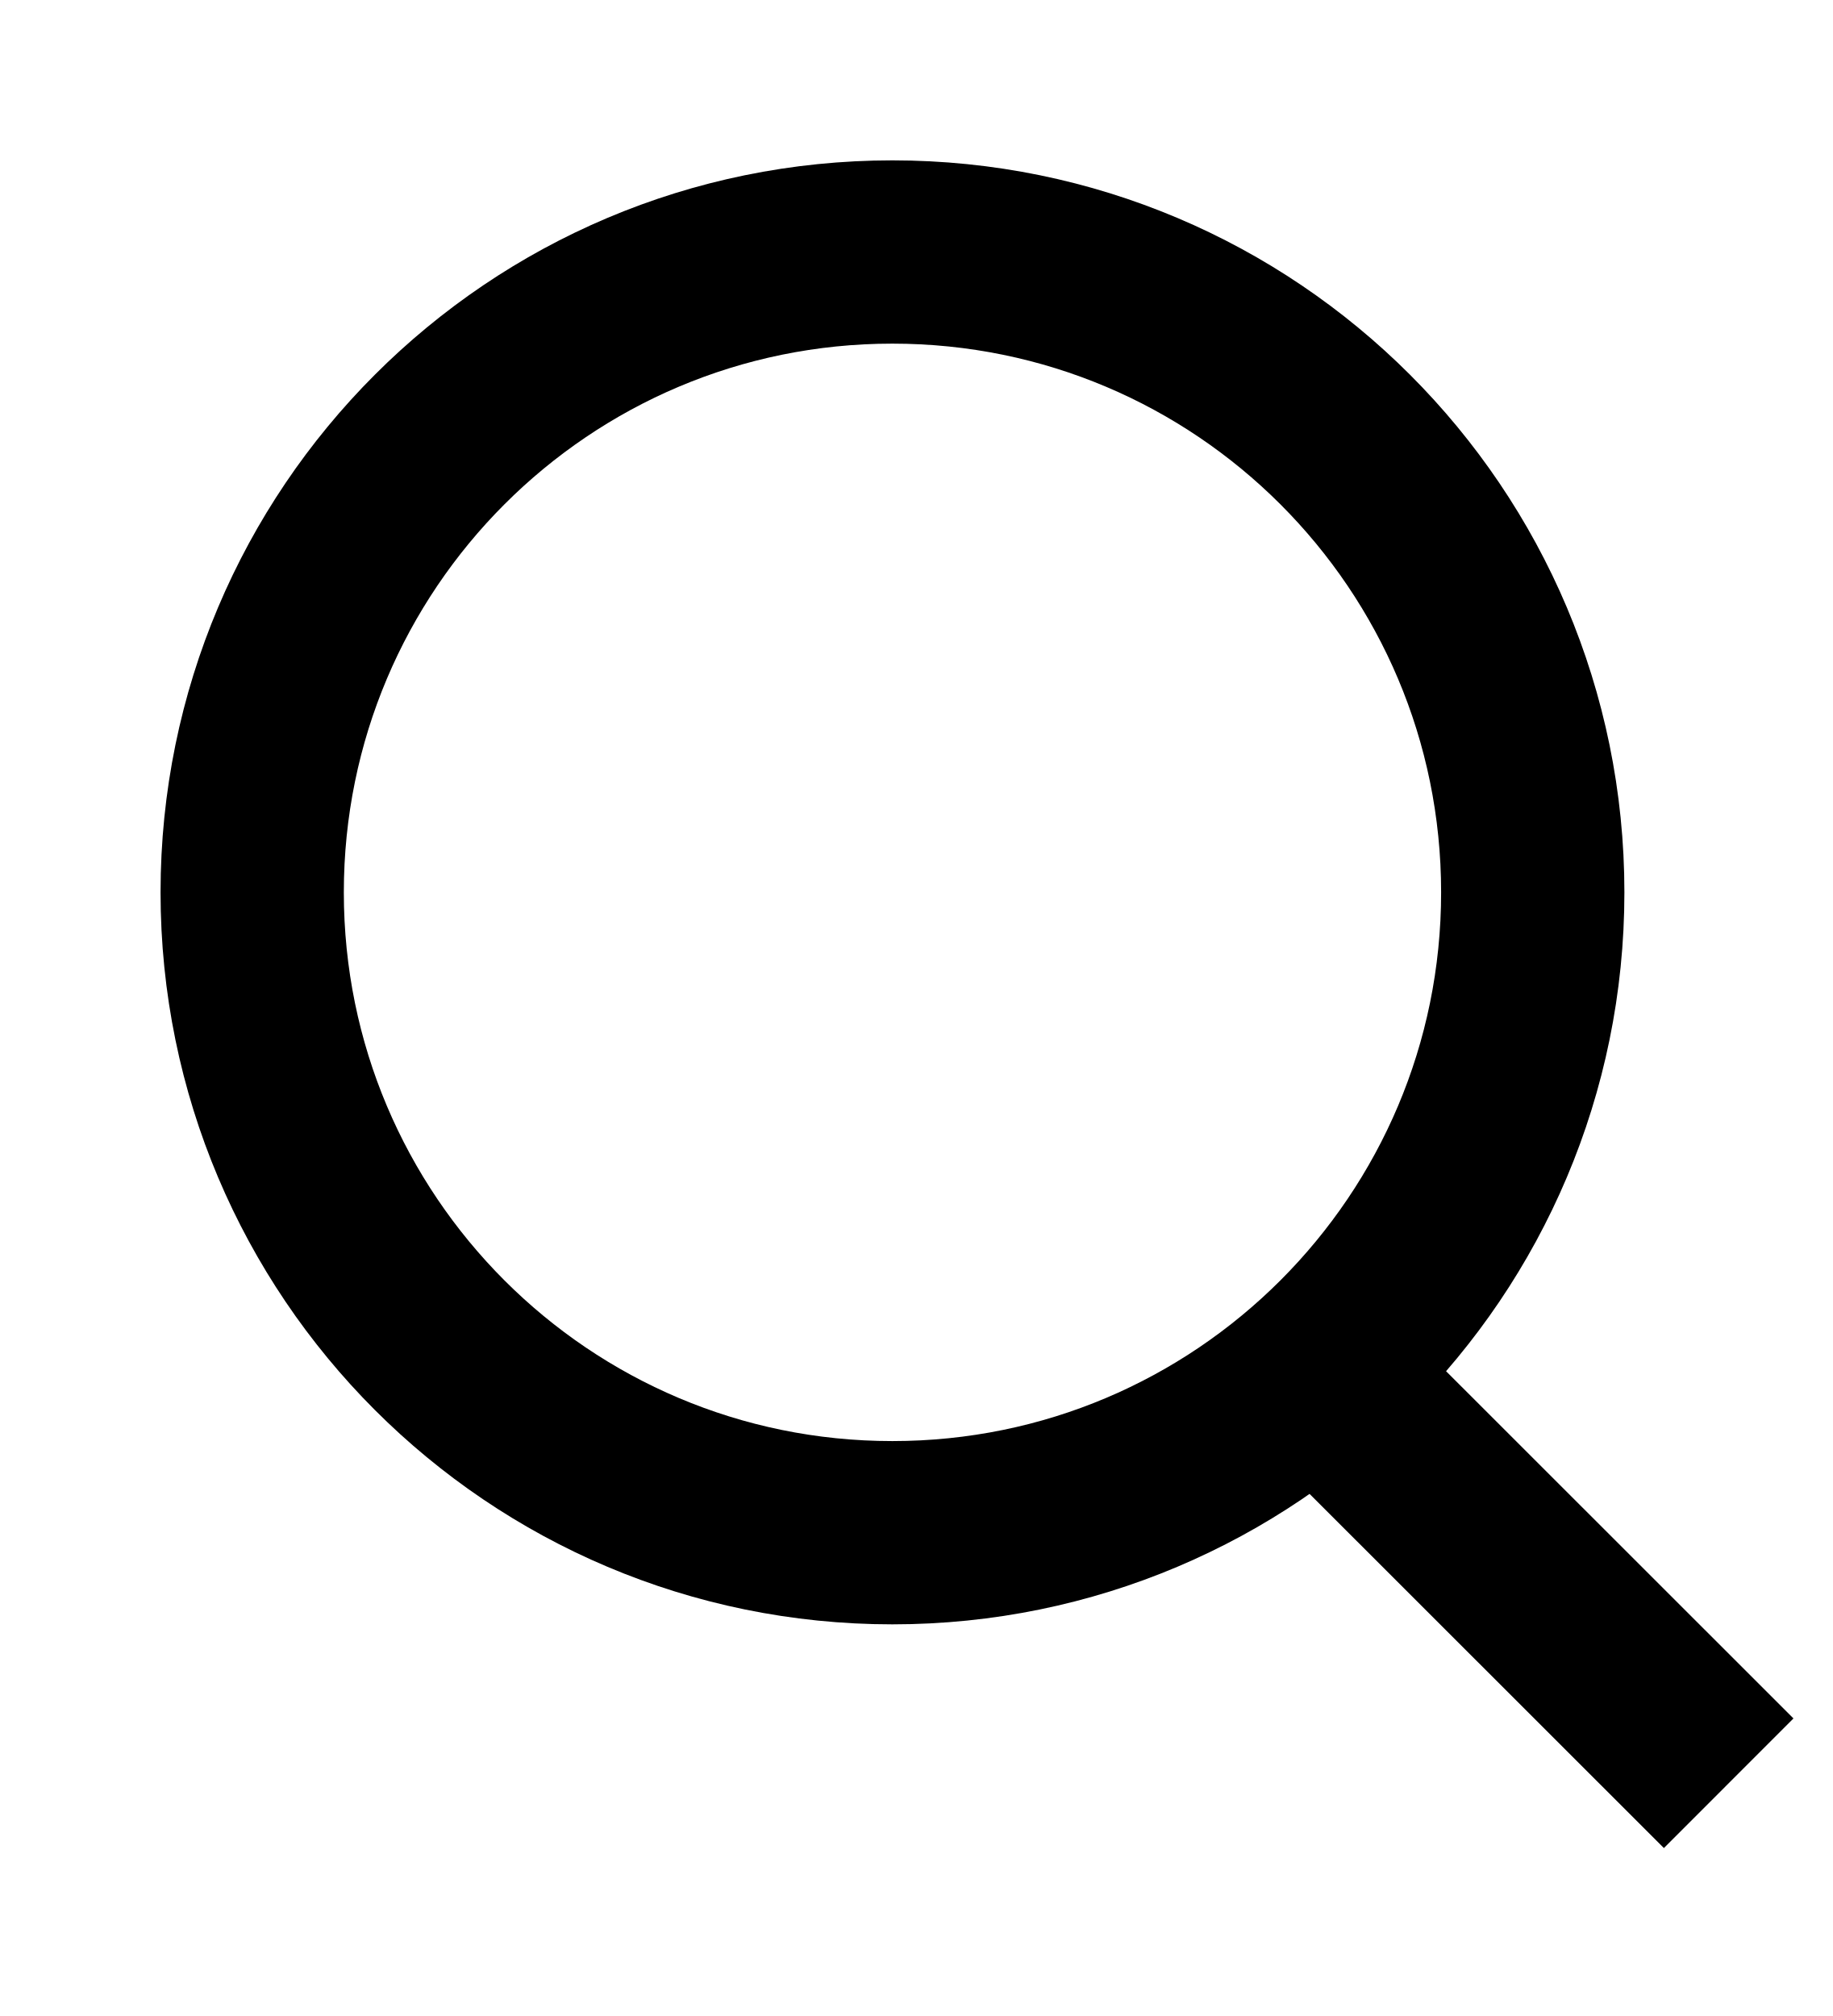
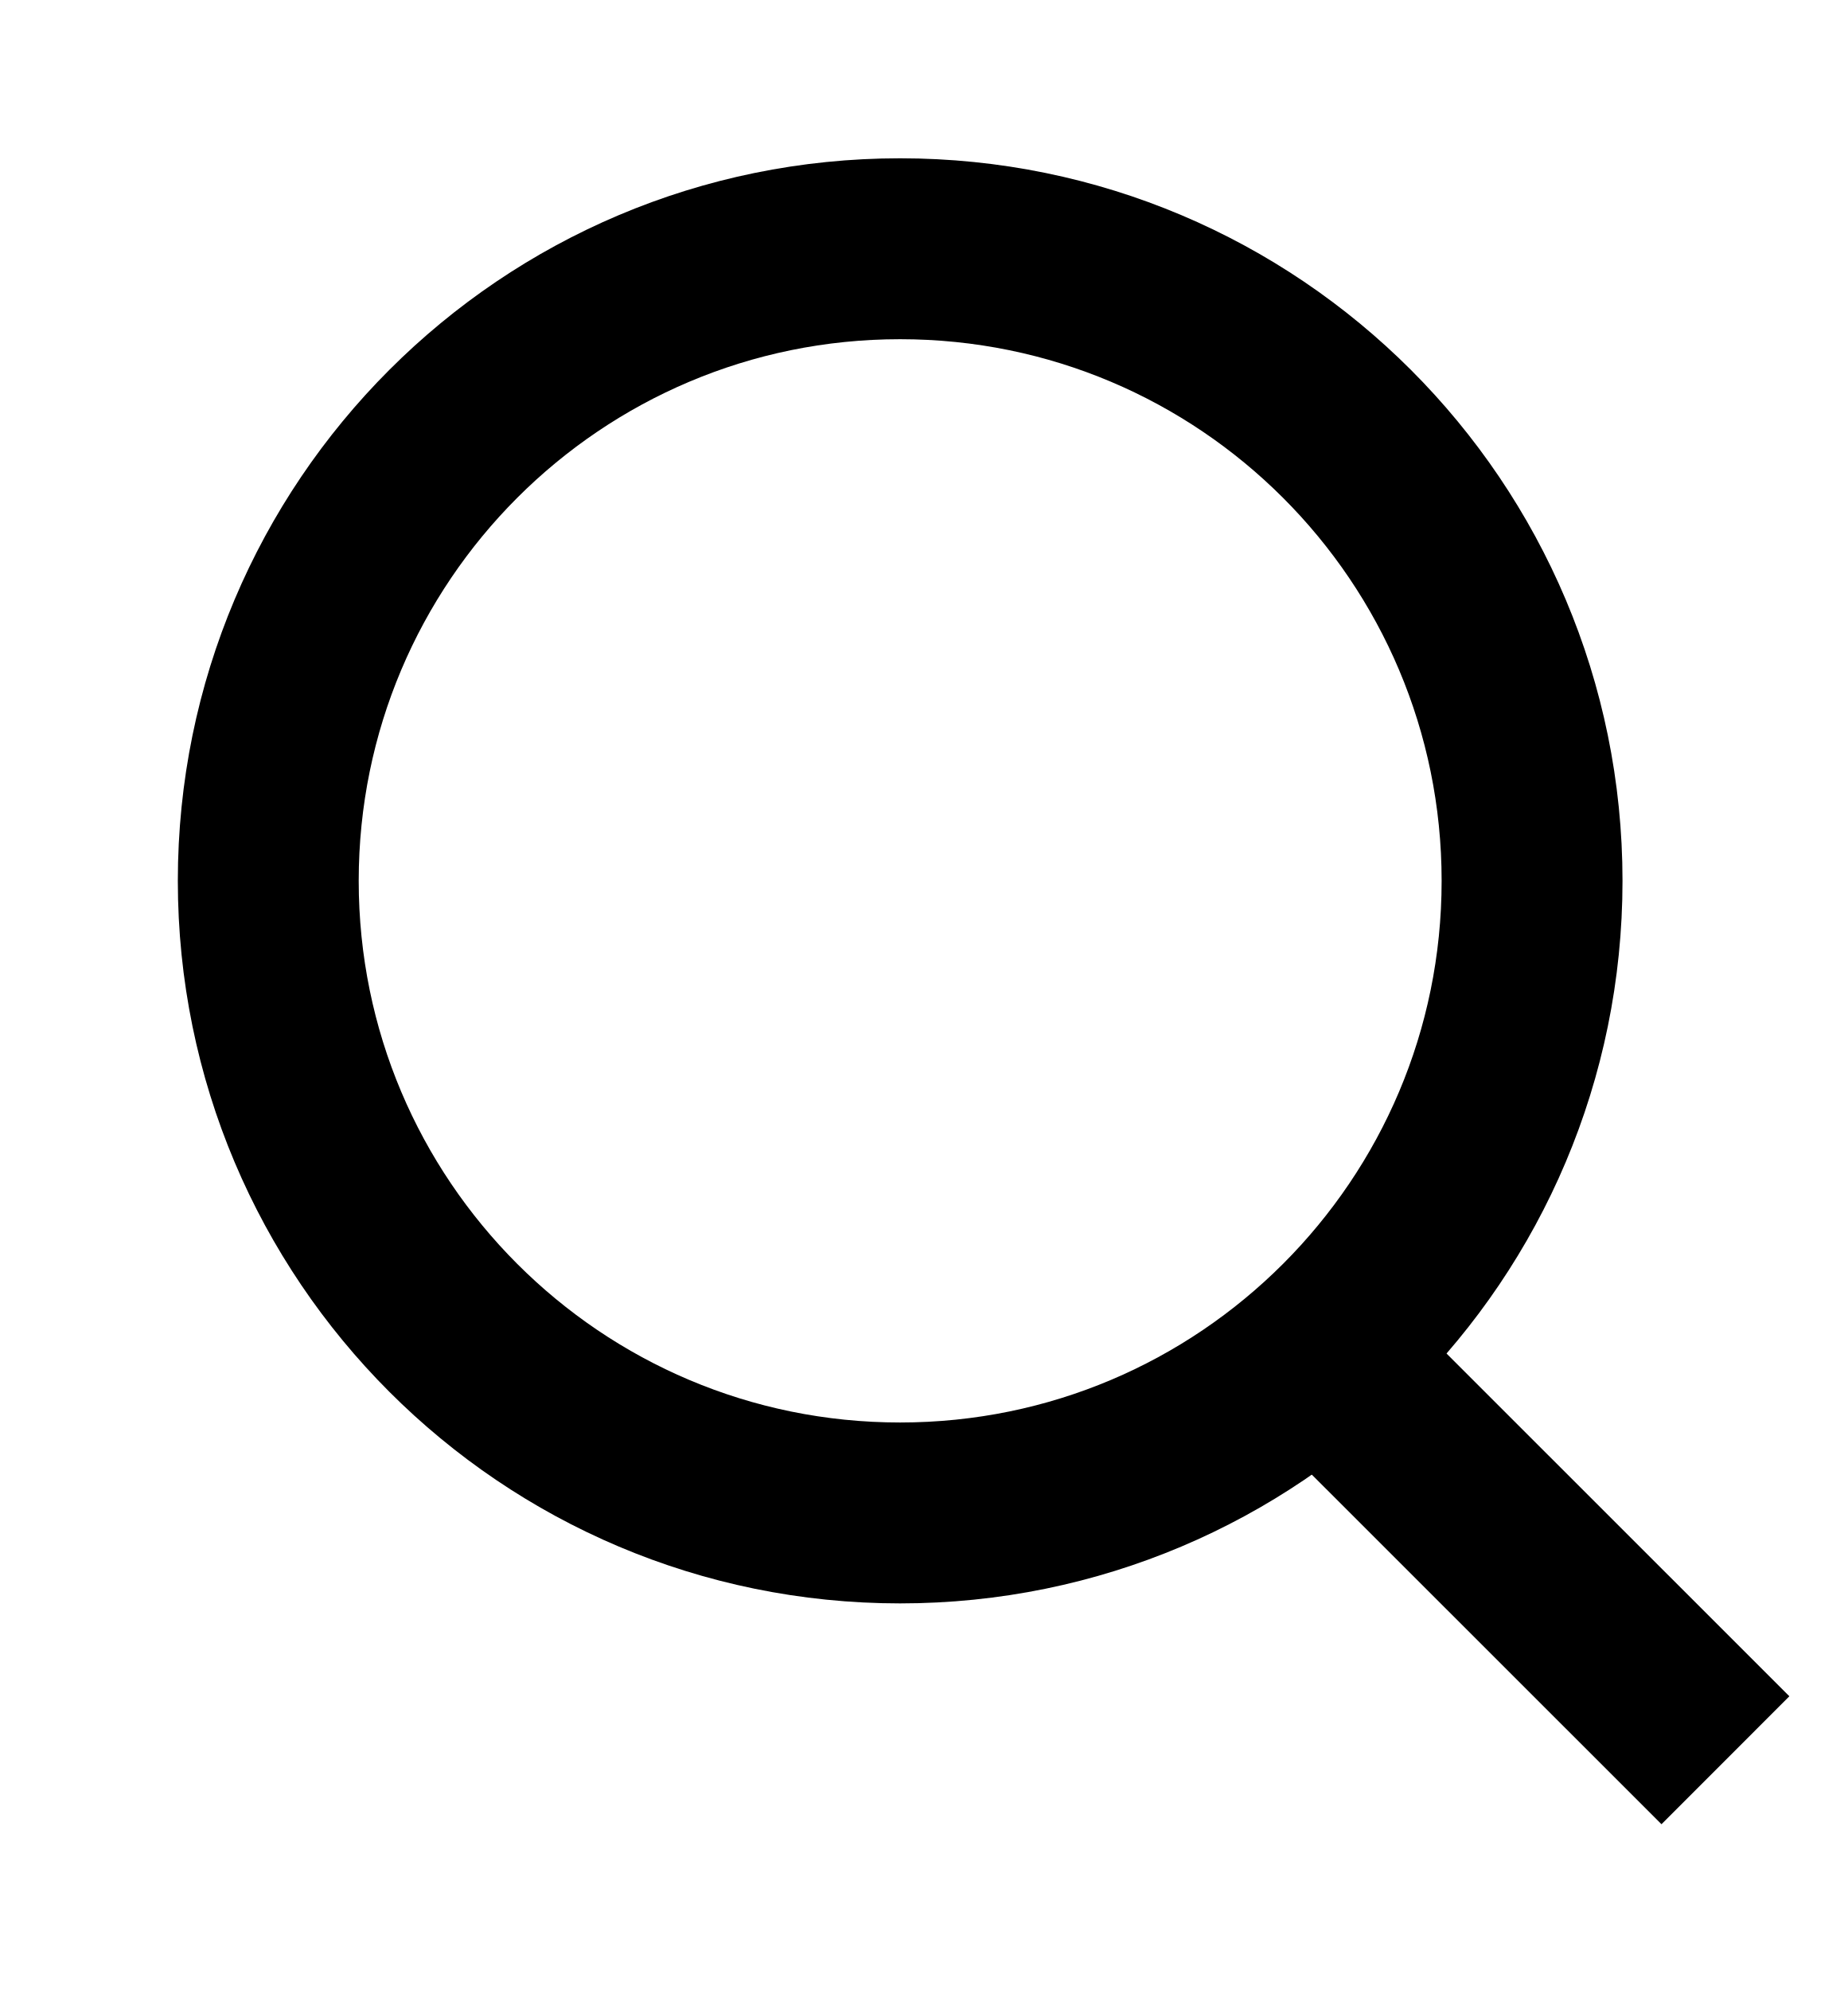
- <svg xmlns="http://www.w3.org/2000/svg" width="10px" height="11px" viewBox="0 0 10 11" version="1.1">
+ <svg xmlns="http://www.w3.org/2000/svg" width="13px" height="14px" viewBox="0 0 10 11" version="1.1">
  <defs />
  <g id="Page-1" stroke="none" stroke-width="1" fill="none" fill-rule="evenodd">
    <g id="About---iPad" transform="translate(-691, -35)" stroke="#000000">
      <g id="Group-5" transform="translate(692, 36)">
        <path d="M7.363,3.869 C7.363,5.799 5.799,7.363 3.869,7.363 C1.939,7.363 0.376,5.799 0.376,3.869 C0.376,1.939 1.939,0.375 3.869,0.375 C5.799,0.375 7.363,1.939 7.363,3.869 Z" id="Stroke-1" />
        <path d="M6.183,6.482 L8.432,8.73" id="Stroke-3" />
      </g>
    </g>
  </g>
</svg>
